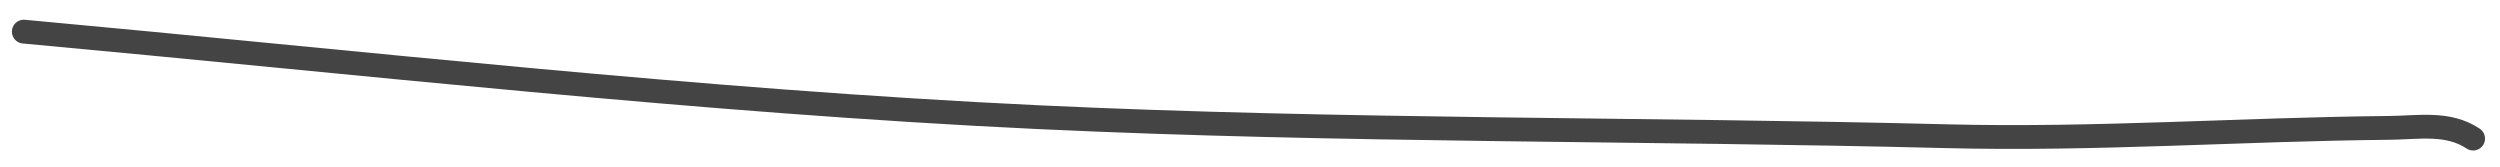
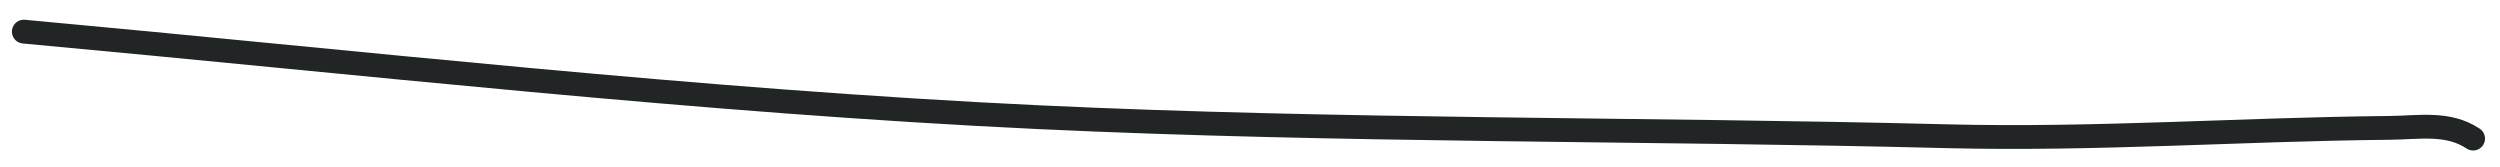
<svg xmlns="http://www.w3.org/2000/svg" width="6.562em" height="0.438em" viewBox="0 0 105 7" fill="none">
-   <path d="M1 1.324C15.166 2.622 29.419 4.249 43.626 4.918C56.323 5.515 69.053 5.396 81.759 5.717C87.984 5.874 94.12 5.426 100.327 5.367C101.6 5.355 102.815 5.113 103.871 5.816" stroke="#444444" stroke-linecap="round" />
+   <path d="M1 1.324C15.166 2.622 29.419 4.249 43.626 4.918C56.323 5.515 69.053 5.396 81.759 5.717C87.984 5.874 94.12 5.426 100.327 5.367C101.6 5.355 102.815 5.113 103.871 5.816" stroke="#222525" stroke-linecap="round" />
</svg>
